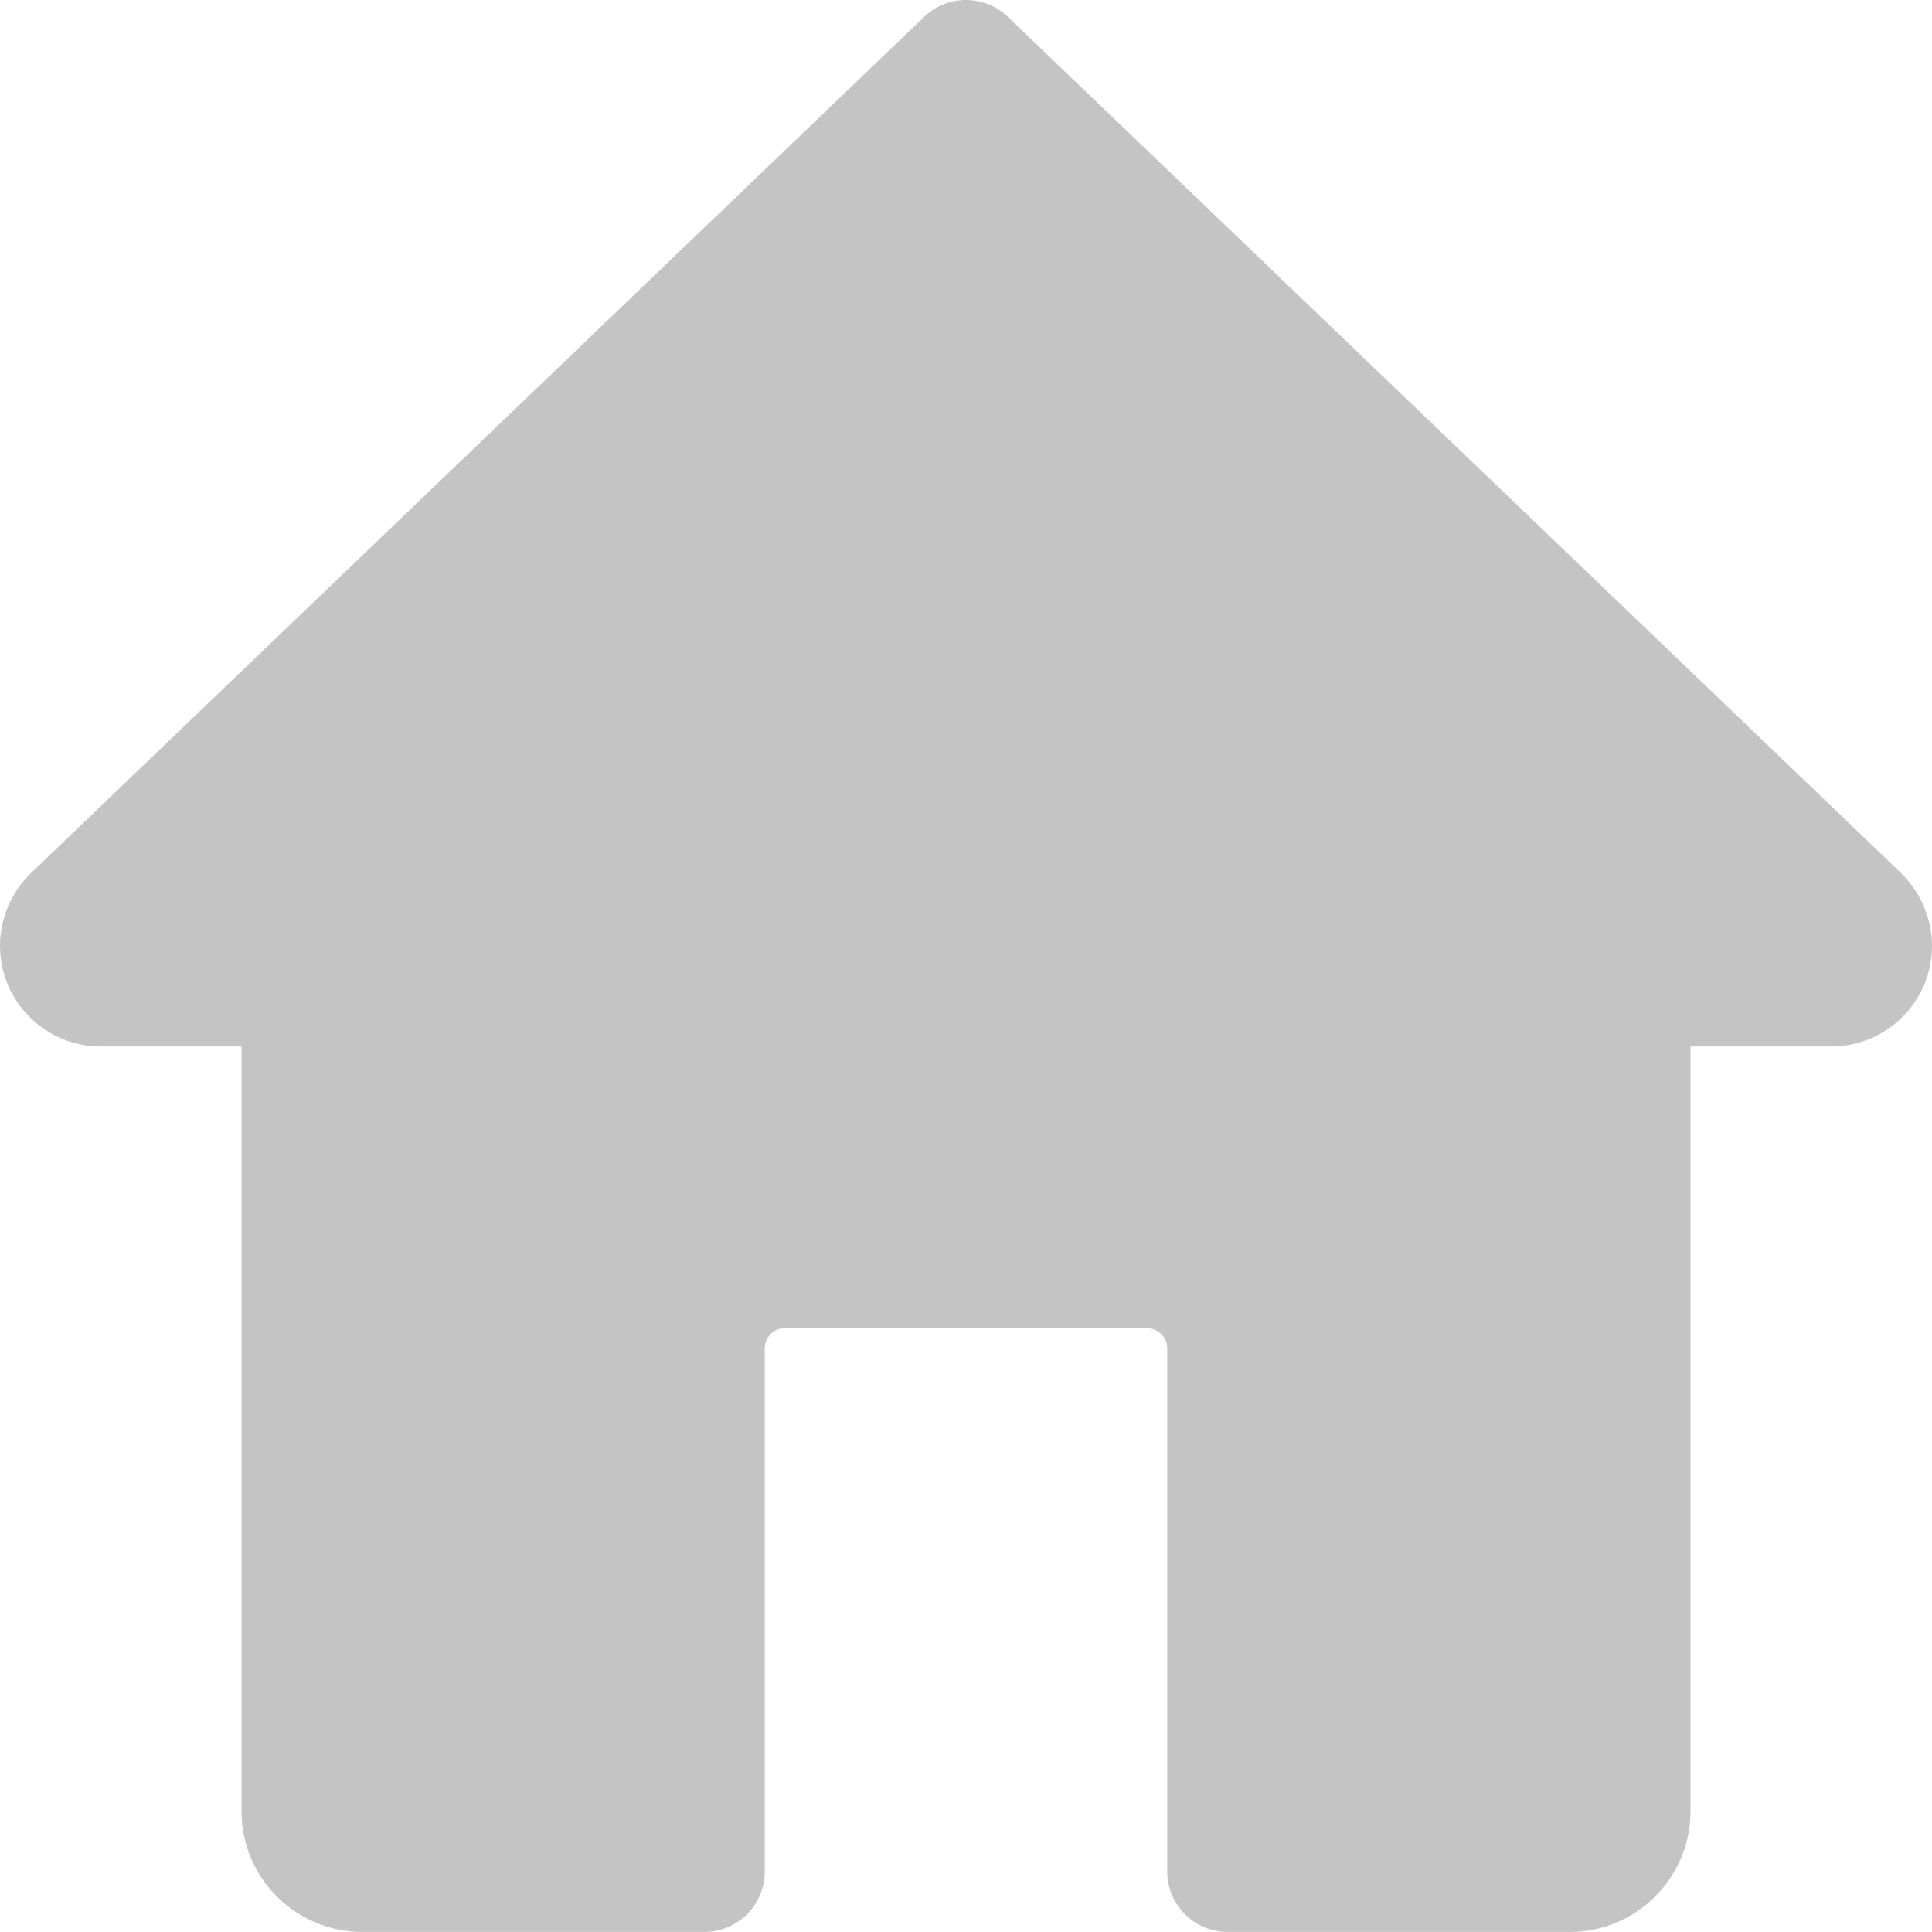
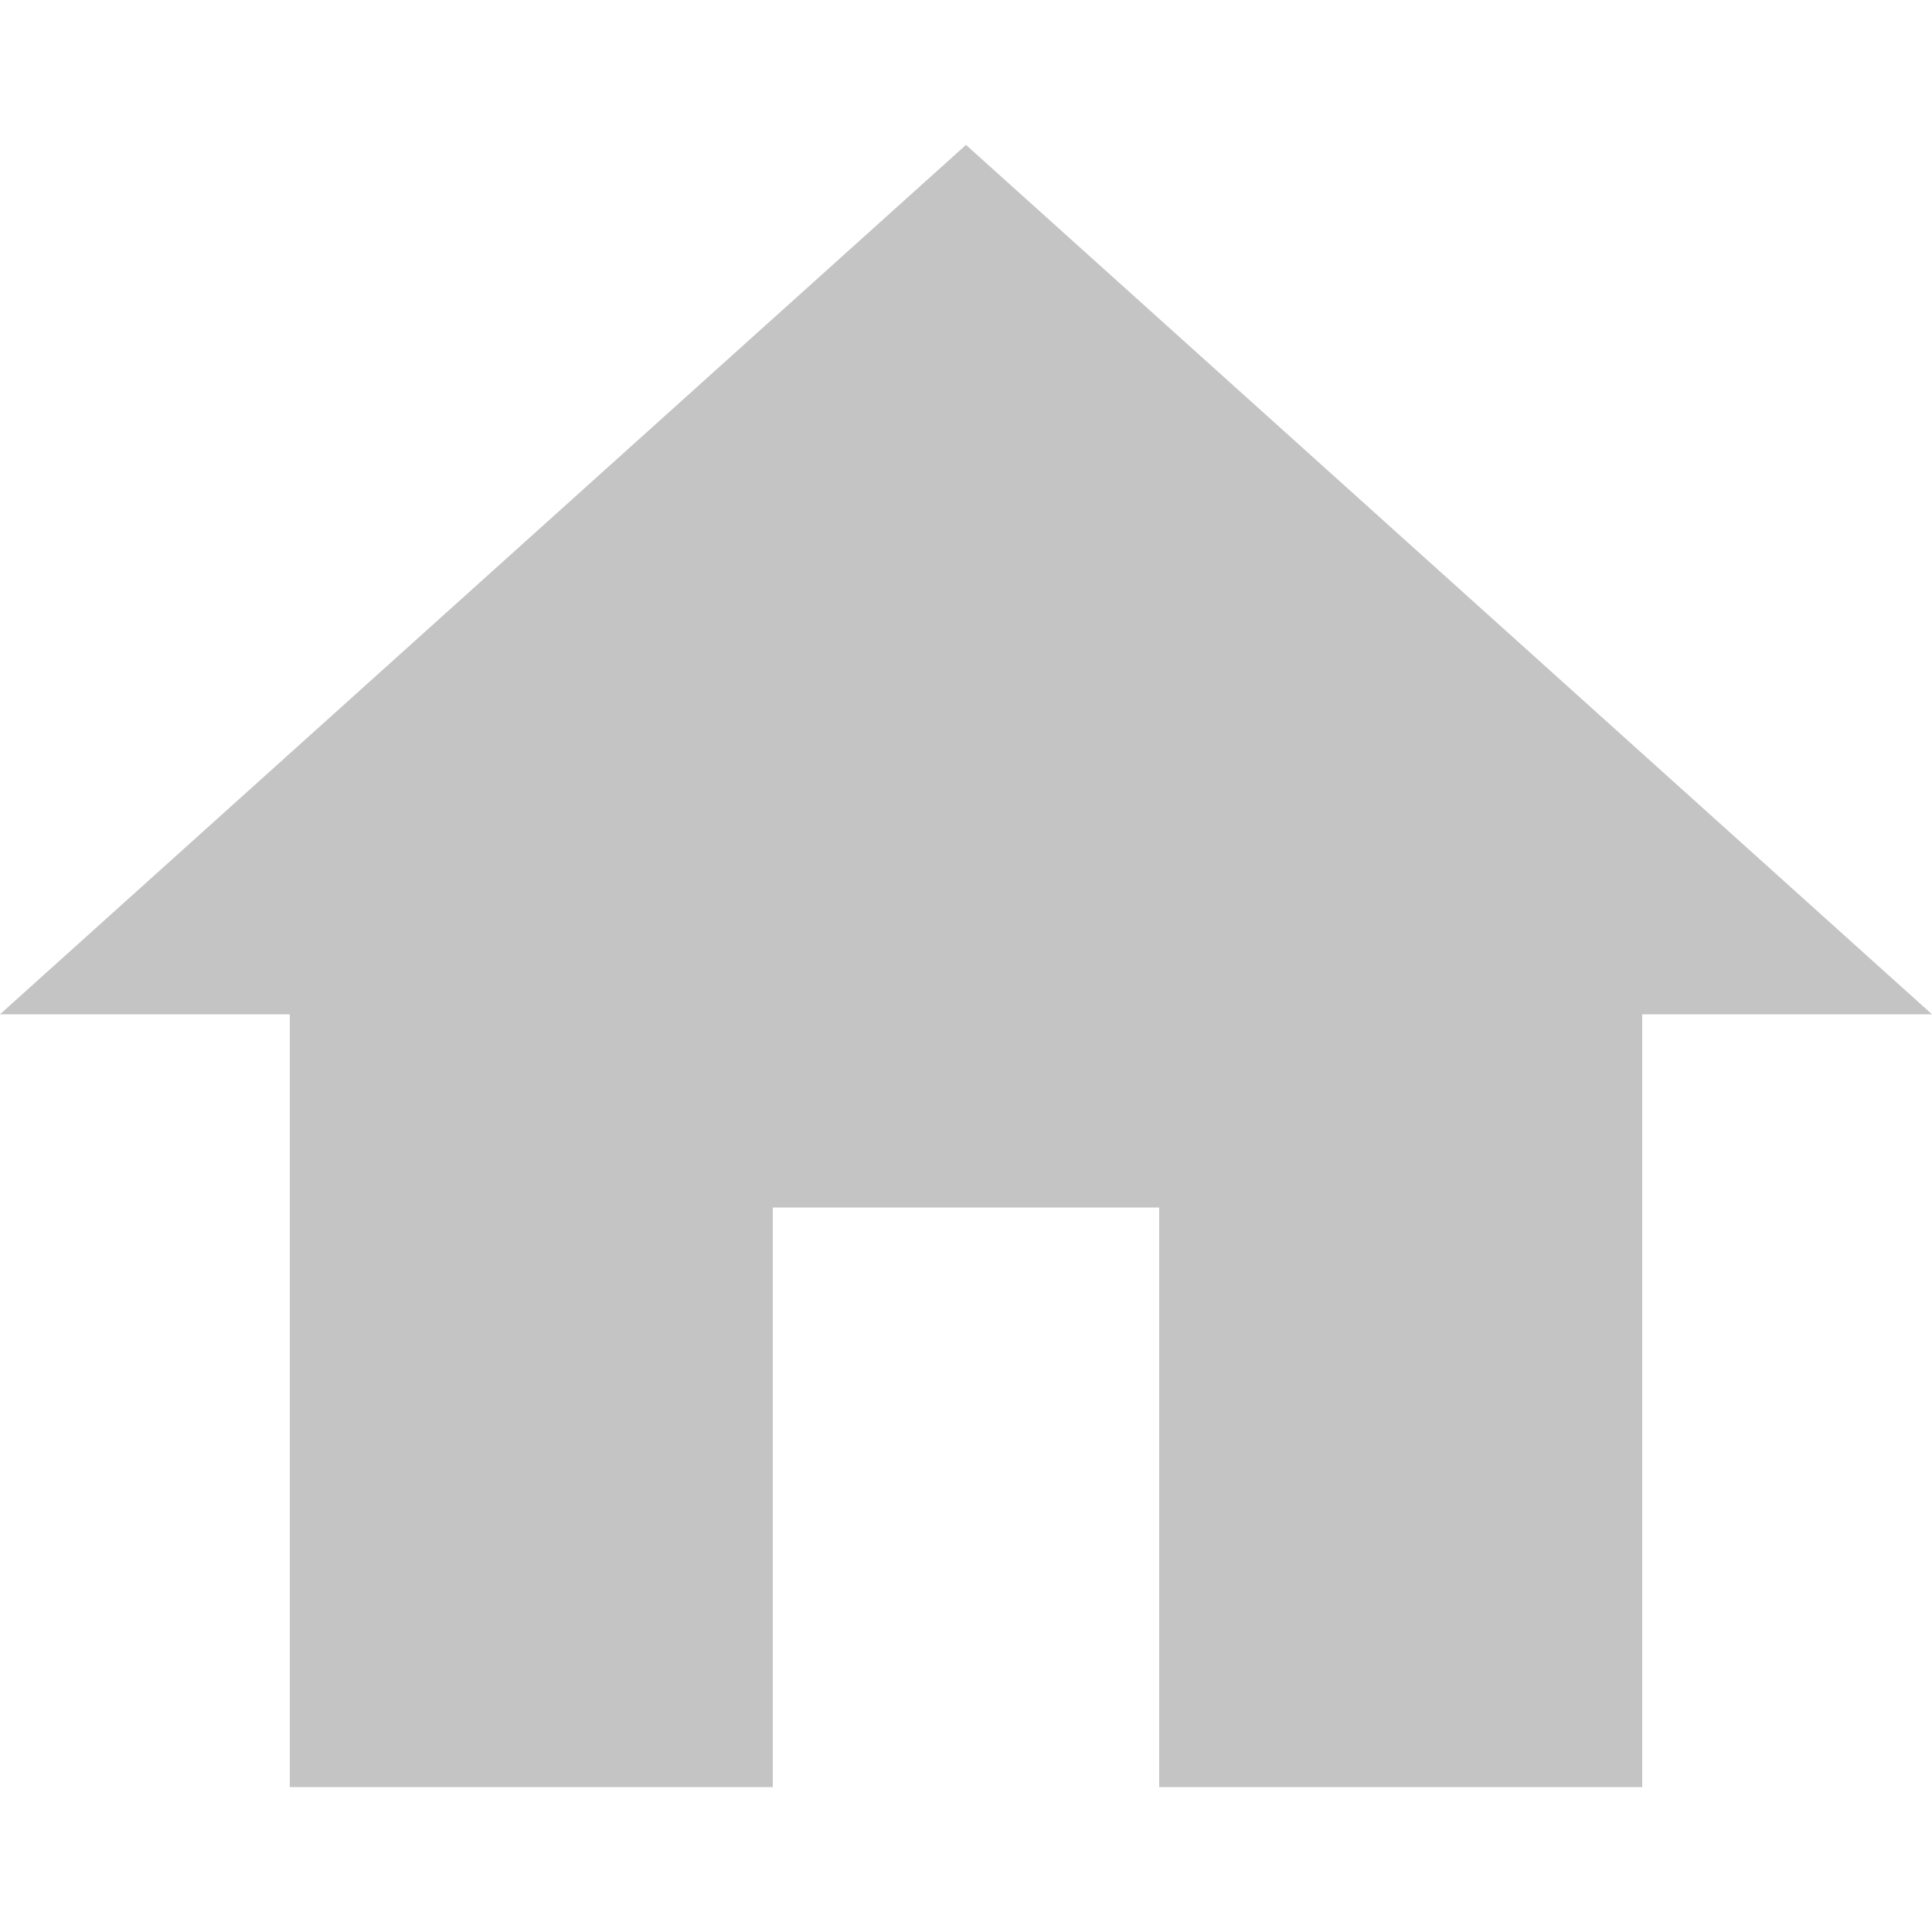
- <svg xmlns="http://www.w3.org/2000/svg" version="1.1" width="512" height="512" x="0" y="0" viewBox="0 0 512 512" style="enable-background:new 0 0 512 512" xml:space="preserve" class="">
+ <svg xmlns="http://www.w3.org/2000/svg" version="1.1" width="512" height="512" x="0" y="0" viewBox="0 0 426.667 426.667" style="enable-background:new 0 0 512 512" xml:space="preserve" class="">
  <g>
-     <path d="m503.871 231.434-236.801-226.984c-6.184-5.934-15.957-5.934-22.141 0l-237.035 227.219c-5.016 5.016-7.895 11.926-7.895 18.988 0 14.699 11.969 26.668 26.668 26.668h37.332v202.664c0 17.664 14.336 32 32 32h90.668c8.832 0 16-7.168 16-16v-138.664c0-2.926 2.387-5.336 5.332-5.336h96c2.922 0 5.332 2.41 5.332 5.336v138.664c0 8.832 7.168 16 16 16h90.668c17.664 0 32-14.336 32-32v-202.664h37.332c14.699 0 26.668-11.969 26.668-26.668 0-7.062-2.879-13.973-8.129-19.223zm0 0" fill="#c4c4c4" data-original="#000000" style="" />
+     <g>
+       <g>
+         <polygon points="213.333,32 0,224 64,224 64,394.667 170.667,394.667 170.667,266.667 256,266.667 256,394.667 362.667,394.667     362.667,224 426.667,224   " fill="#c4c4c4" data-original="#000000" style="" class="" />
+       </g>
+     </g>
+     <g>
+ </g>
+     <g>
+ </g>
+     <g>
+ </g>
+     <g>
+ </g>
+     <g>
+ </g>
+     <g>
+ </g>
+     <g>
+ </g>
+     <g>
+ </g>
+     <g>
+ </g>
+     <g>
+ </g>
+     <g>
+ </g>
+     <g>
+ </g>
+     <g>
+ </g>
+     <g>
+ </g>
+     <g>
+ </g>
  </g>
</svg>
